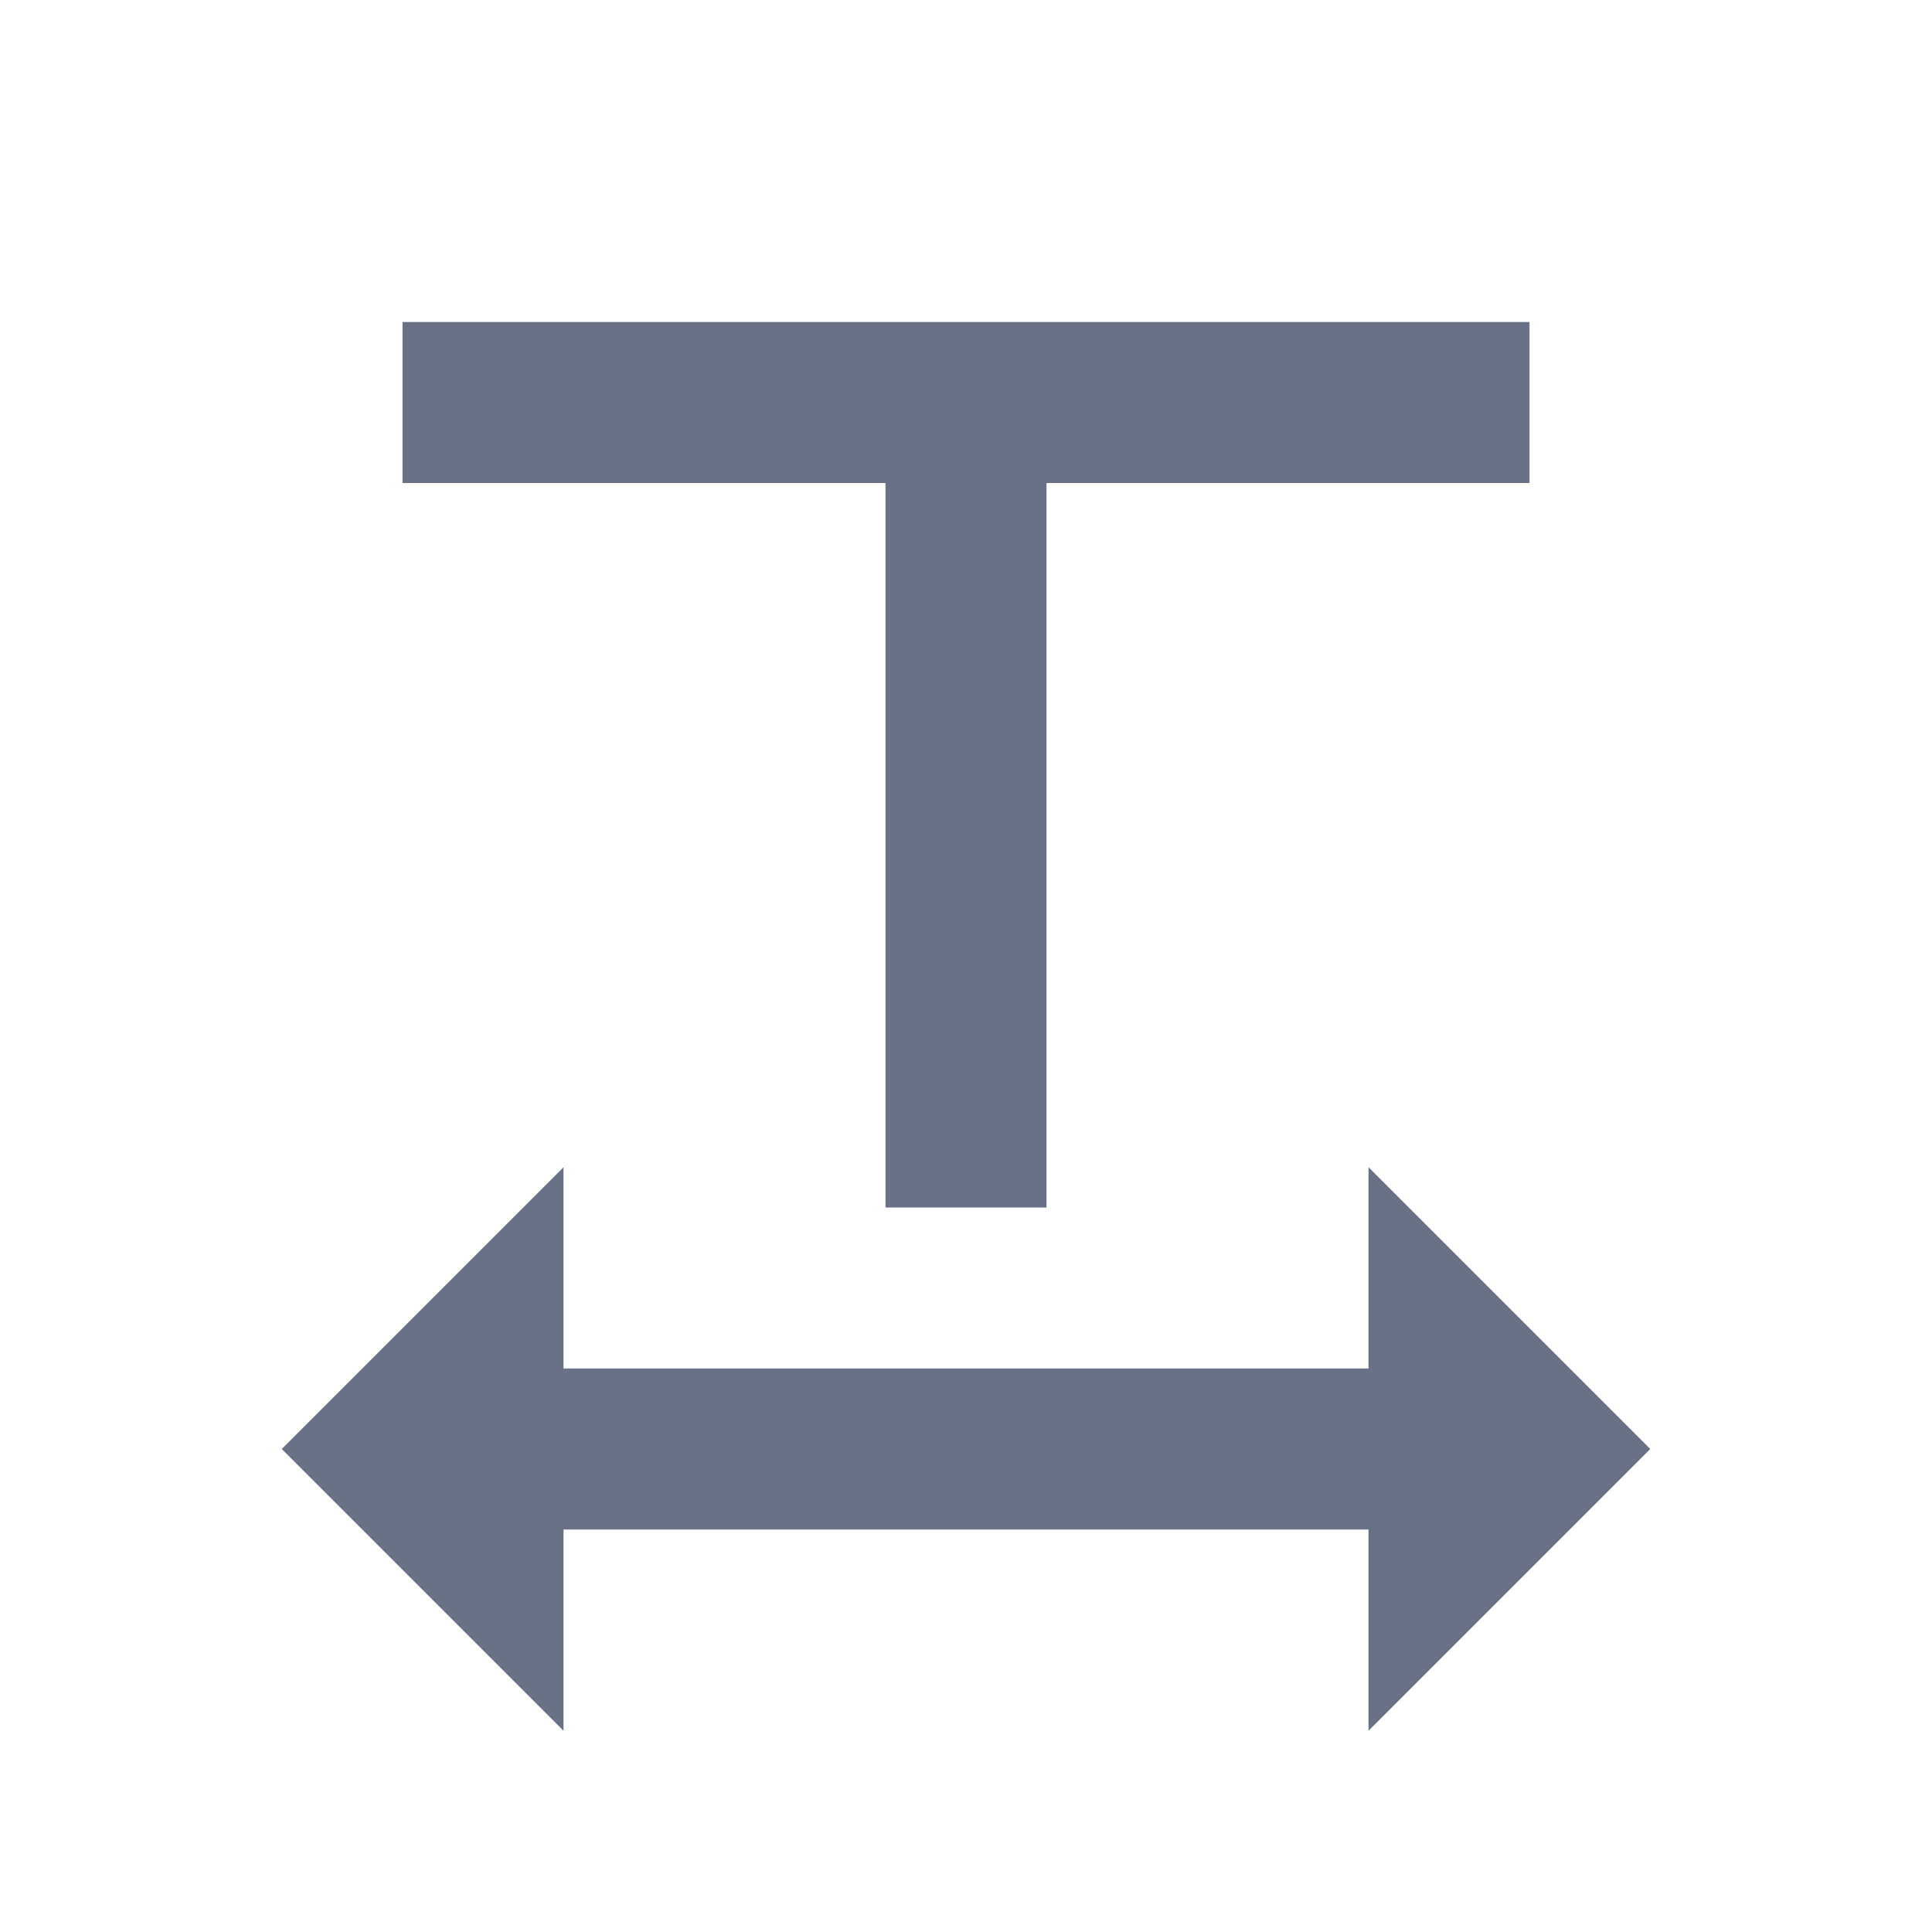
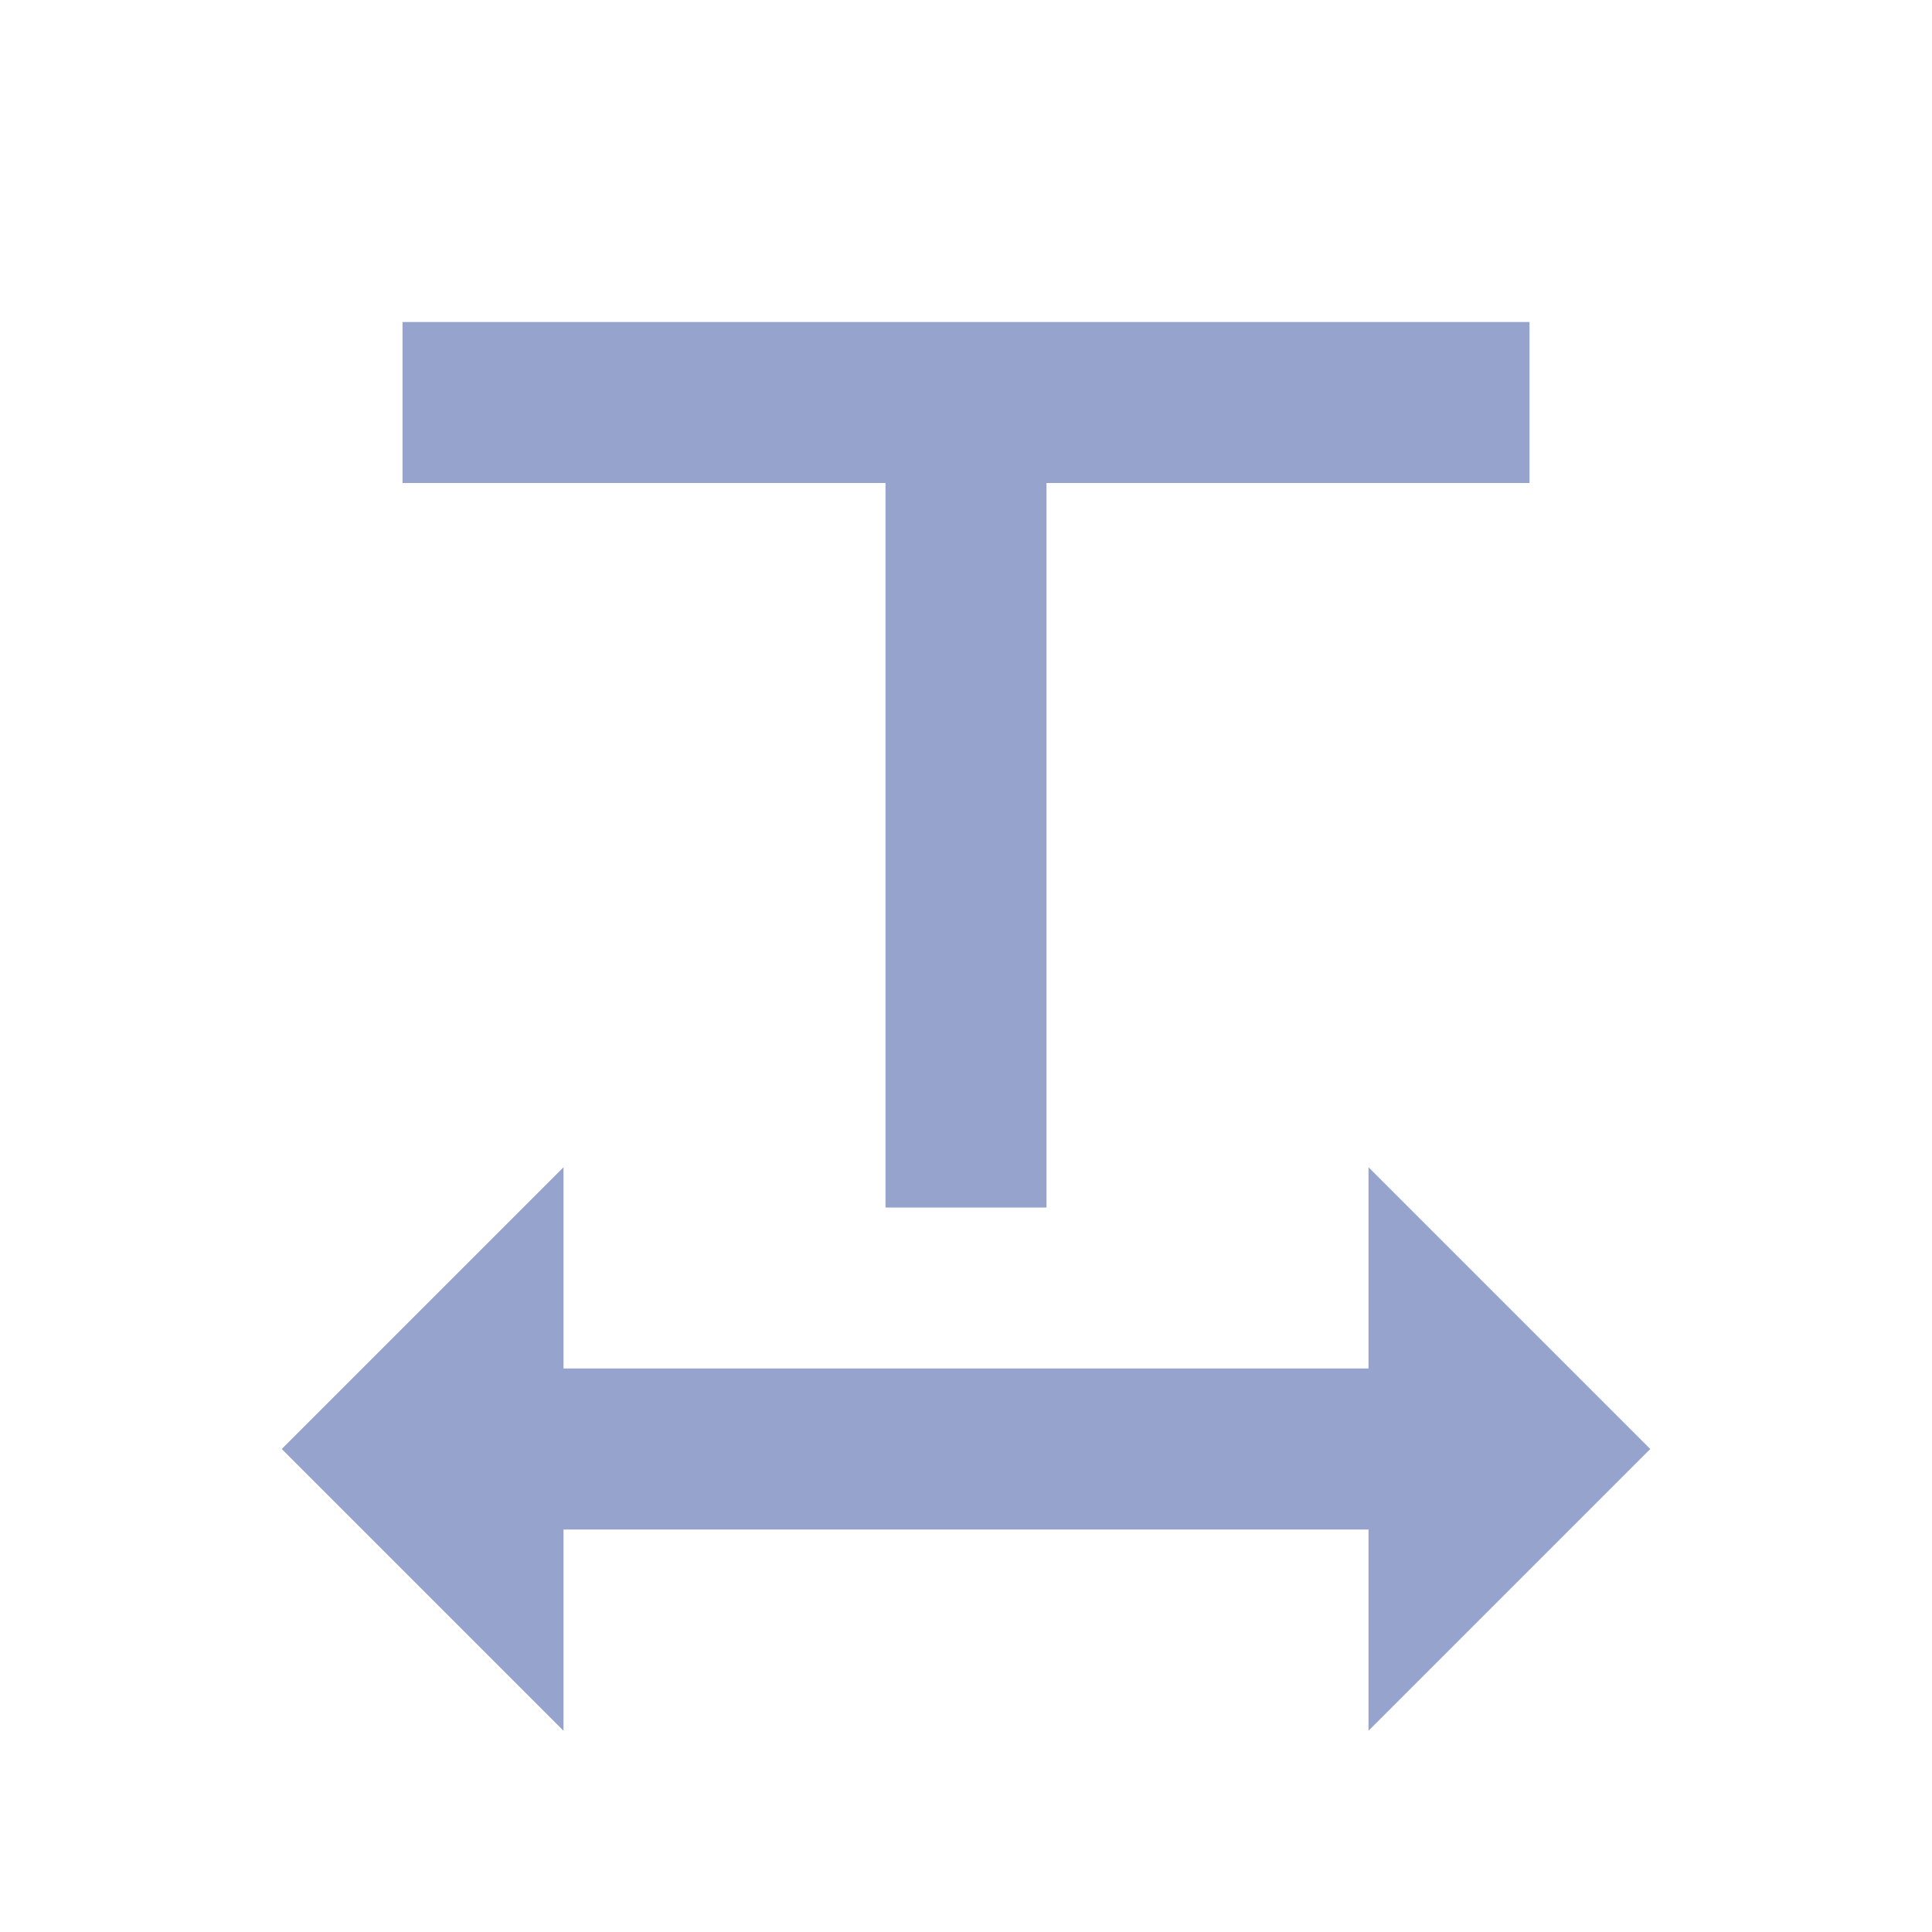
- <svg xmlns="http://www.w3.org/2000/svg" t="1613973513102" class="icon" viewBox="0 0 1024 1024" version="1.1" p-id="1676" fill="#697187" width="128" height="128">
+ <svg xmlns="http://www.w3.org/2000/svg" t="1613973513102" class="icon" viewBox="0 0 1024 1024" version="1.1" p-id="1676" fill="#96a4cd" width="128" height="128">
  <defs>
    <style type="text/css" />
  </defs>
-   <path d="M298.667 725.333h426.667v-106.667l149.333 149.333-149.333 149.333V810.667H298.667v106.667L149.333 768 298.667 618.667V725.333z m256-469.333v384h-85.333V256H213.333V170.667h597.333v85.333h-256z" p-id="1785" fill="#697187" />
+   <path d="M298.667 725.333h426.667v-106.667l149.333 149.333-149.333 149.333V810.667H298.667v106.667L149.333 768 298.667 618.667V725.333z m256-469.333v384h-85.333V256H213.333V170.667h597.333v85.333h-256z" p-id="1785" fill="#96a4cd" />
</svg>
